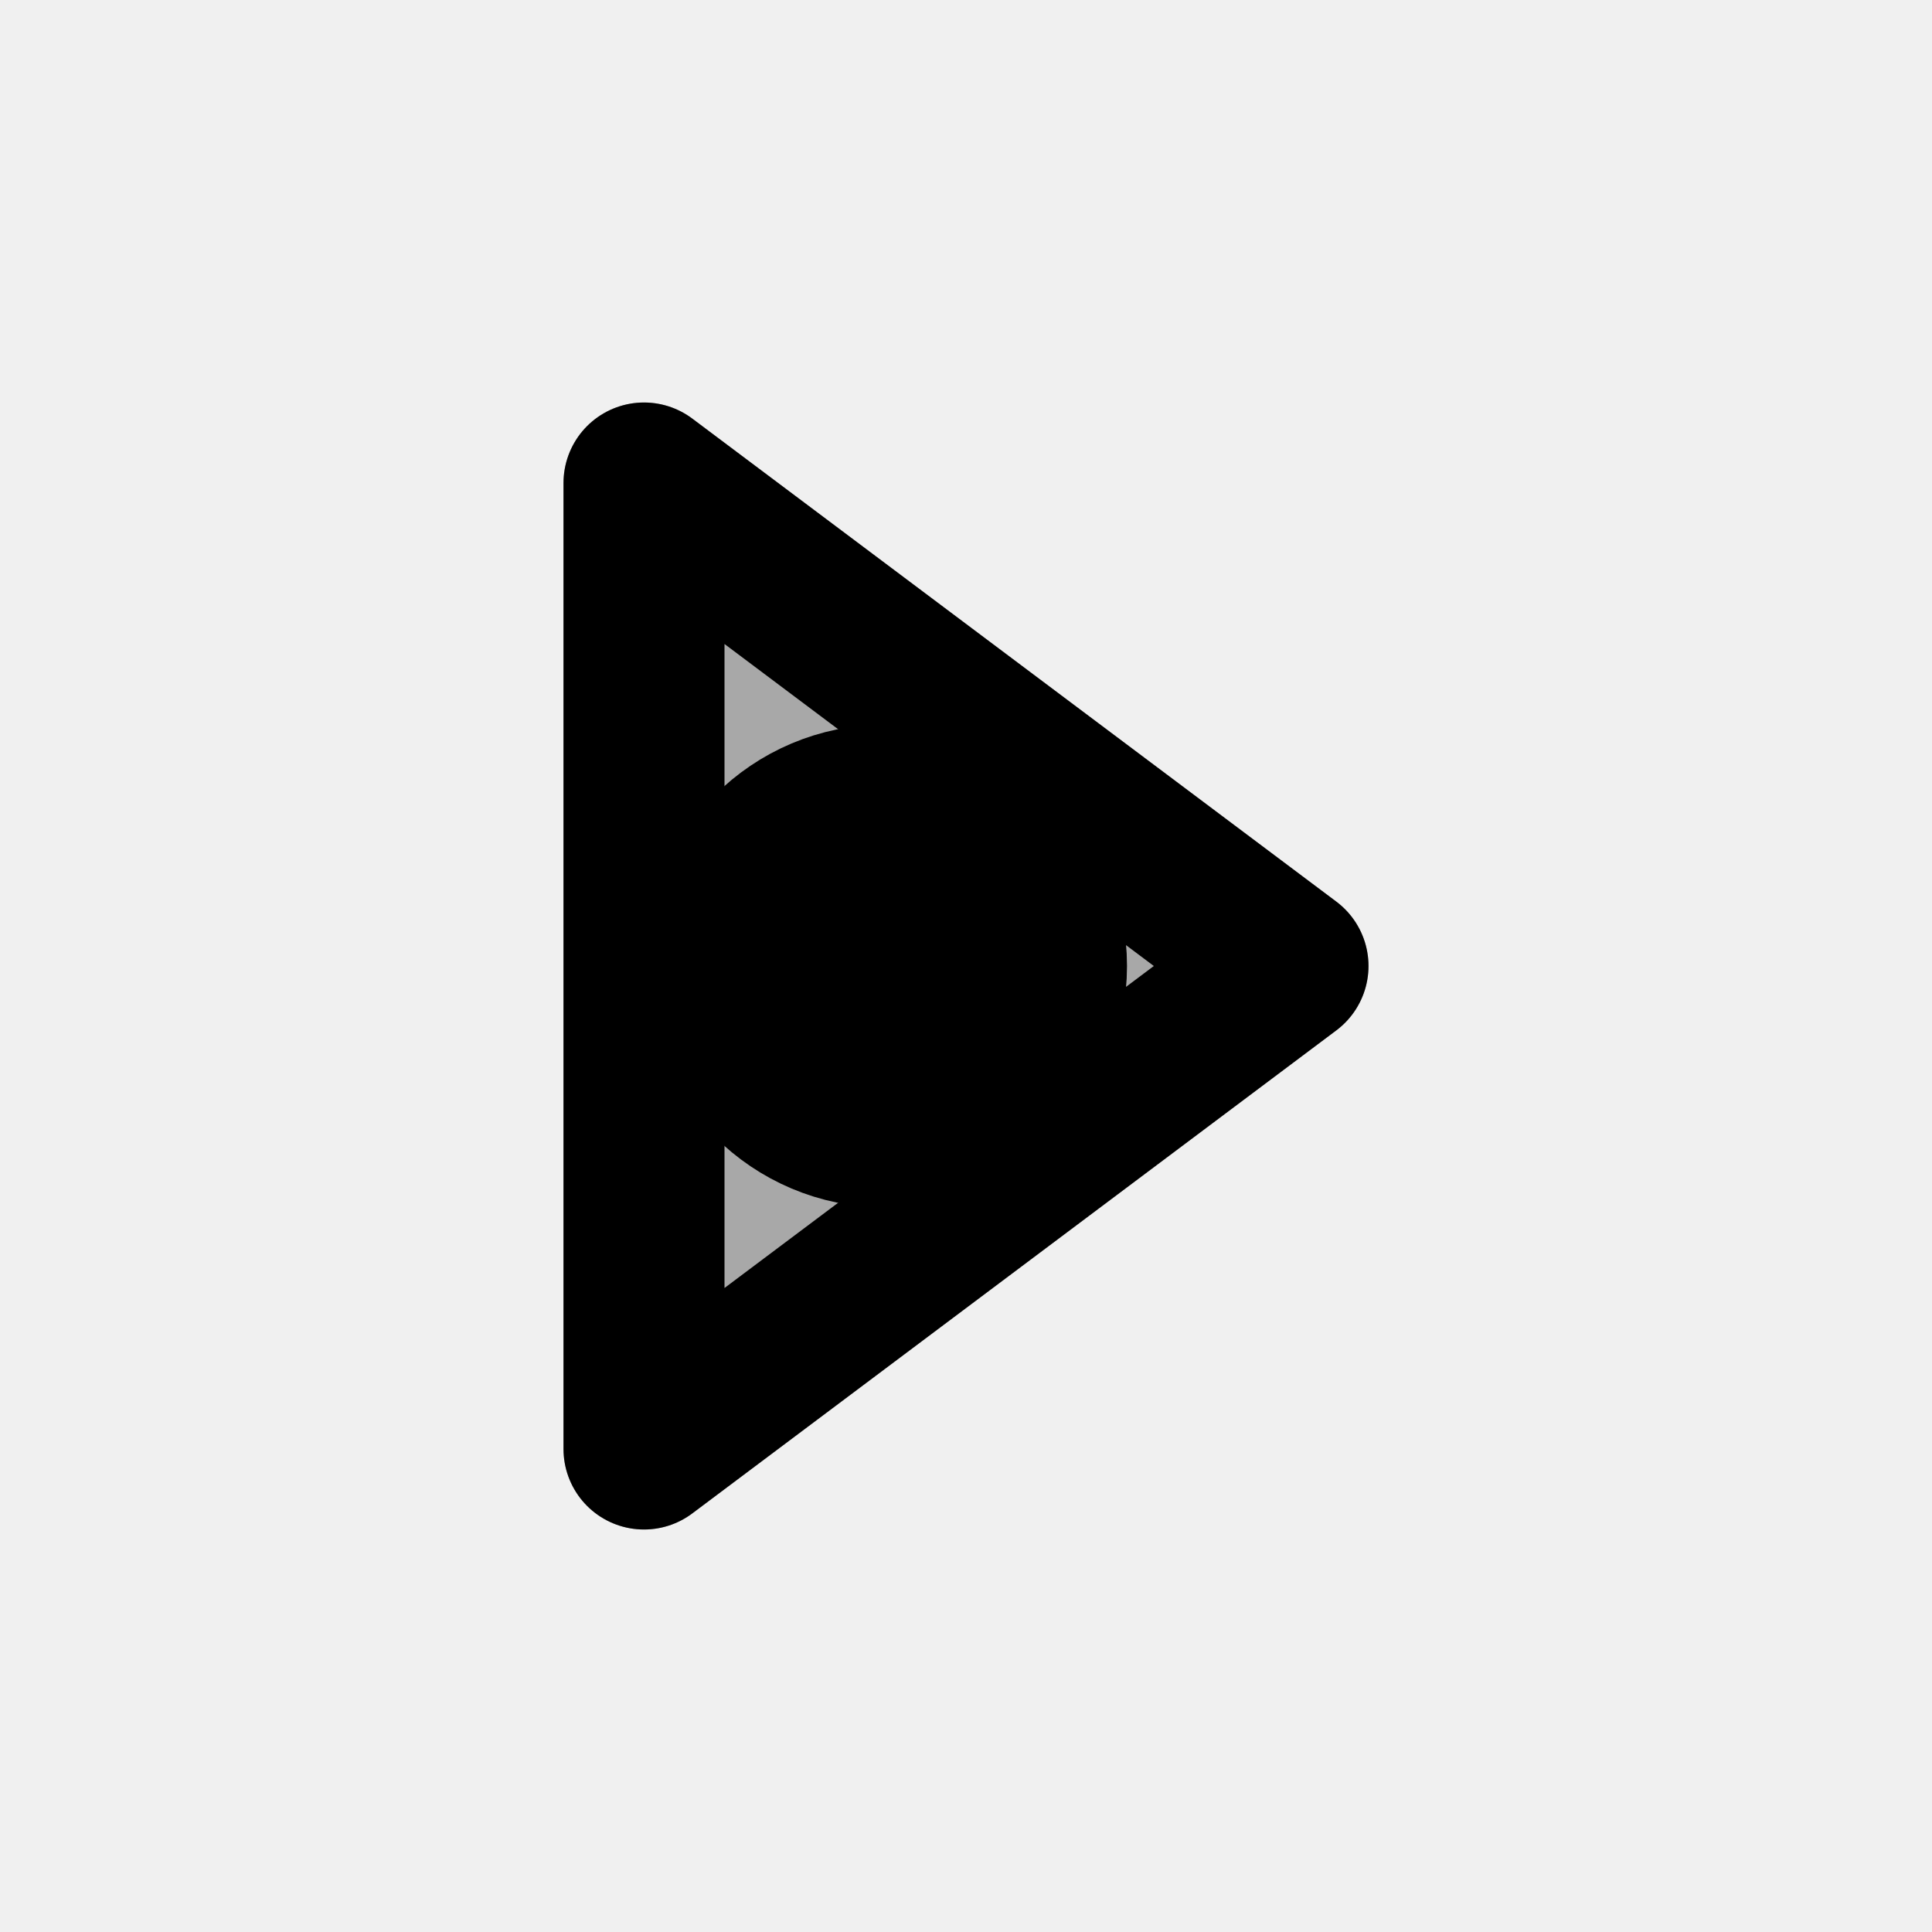
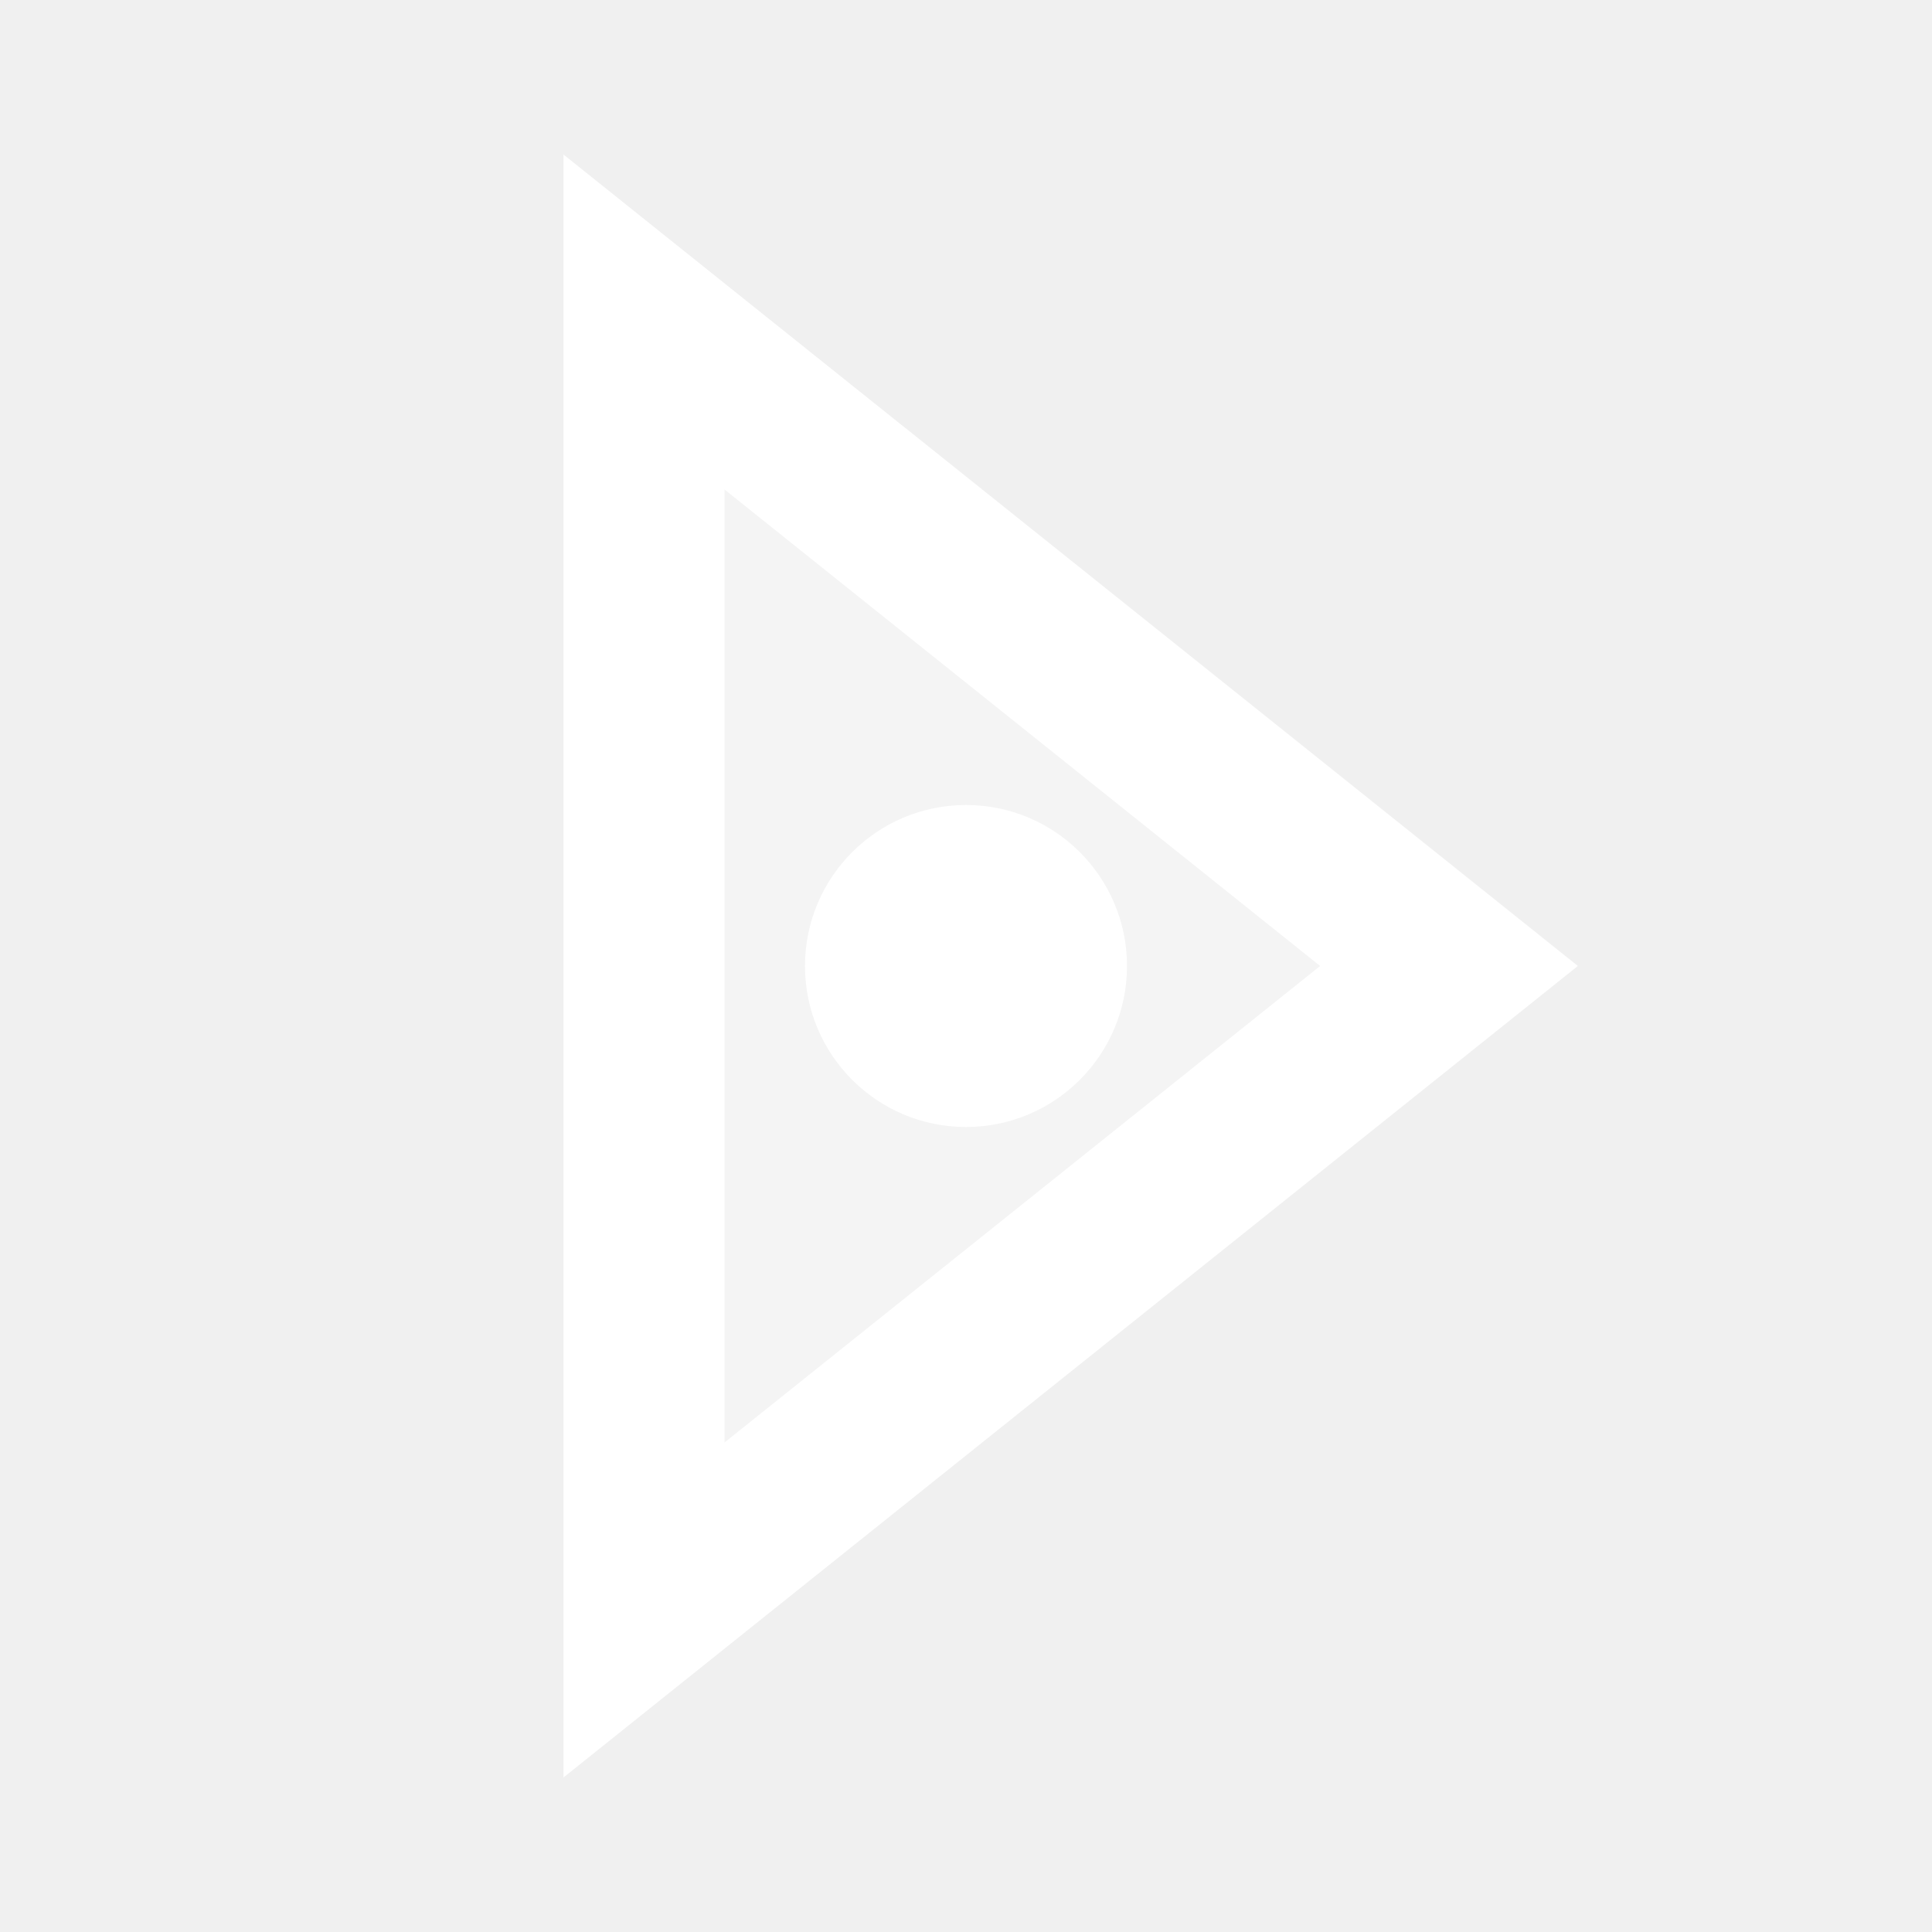
- <svg xmlns="http://www.w3.org/2000/svg" viewBox="0 0 24 24" fill="none" stroke="currentColor" stroke-width="2" stroke-linecap="round" stroke-linejoin="round">
-   <polygon points="8,6 16,12 8,18" fill="currentColor" opacity="0.3" />
-   <polygon points="8,6 16,12 8,18" />
-   <circle cx="11" cy="12" r="2" fill="currentColor" />
+ <svg xmlns="http://www.w3.org/2000/svg" width="24" height="24" viewBox="0 0 24 24">
+   <polygon points="8,4 18,12 8,20" fill="#ffffff" opacity="0.3" />
+   <polygon points="8,4 18,12 8,20" fill="none" stroke="#ffffff" stroke-width="2" />
+   <circle cx="12" cy="12" r="2" fill="#ffffff" />
</svg>
